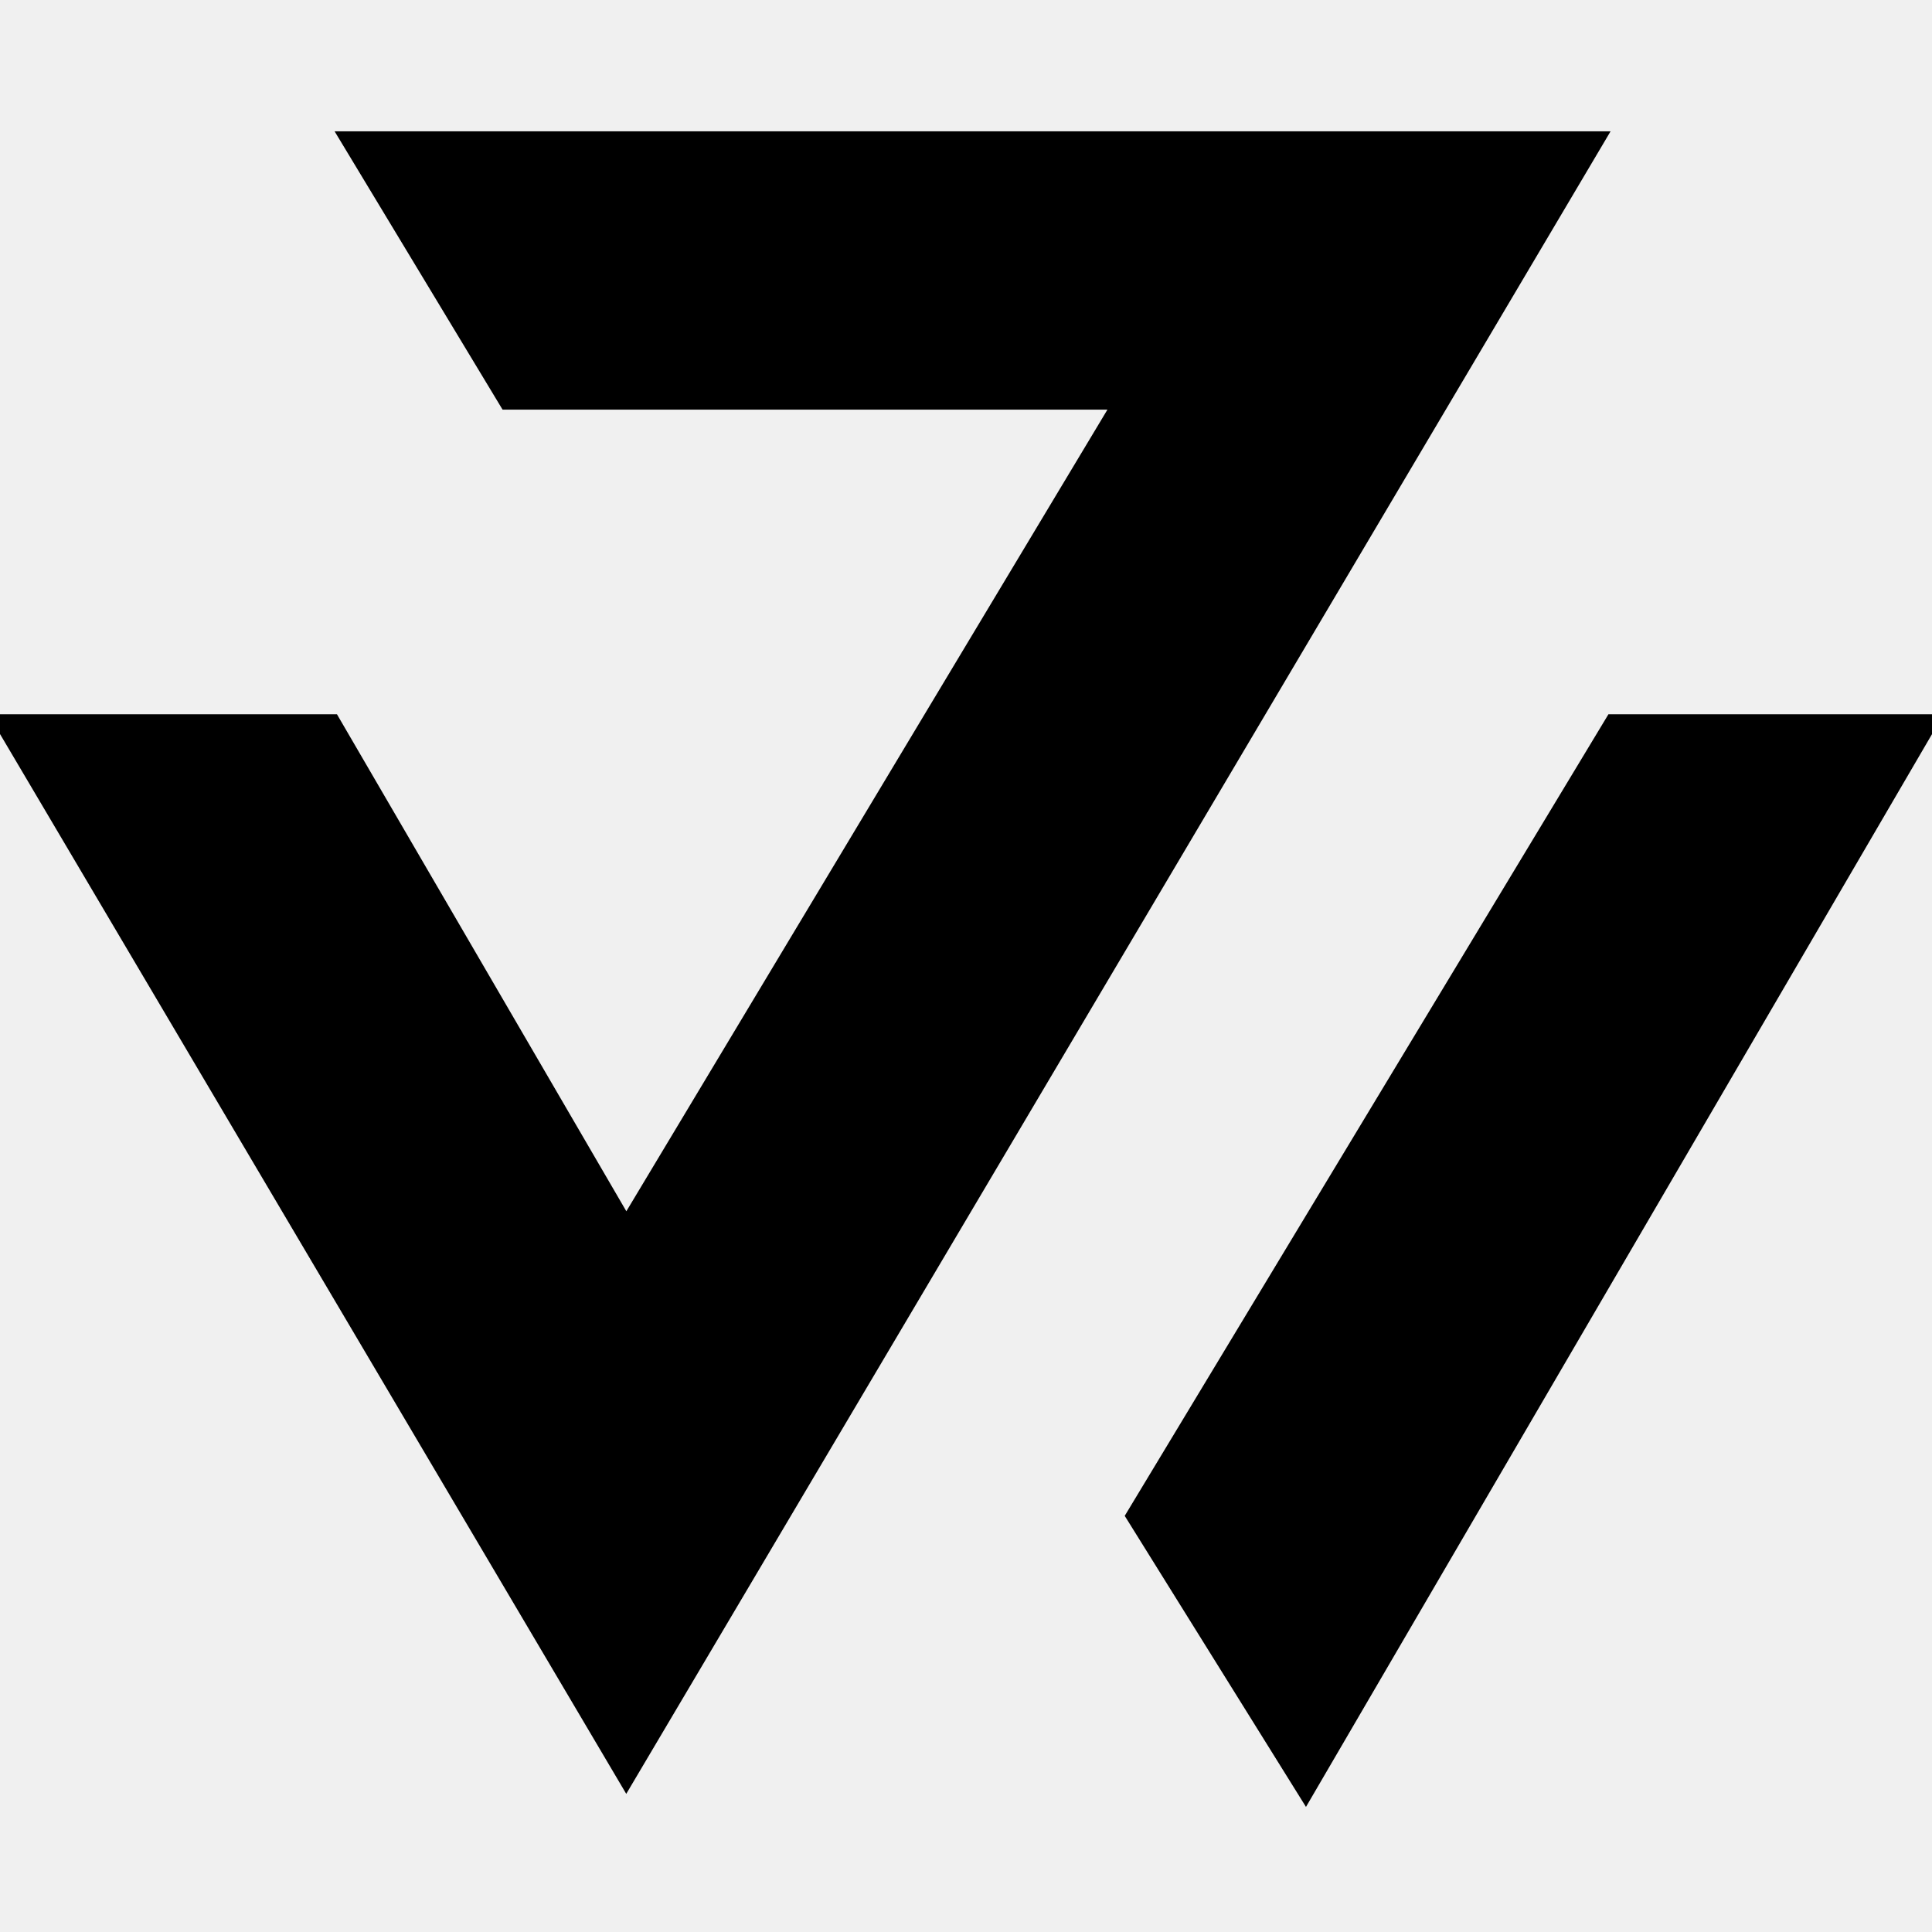
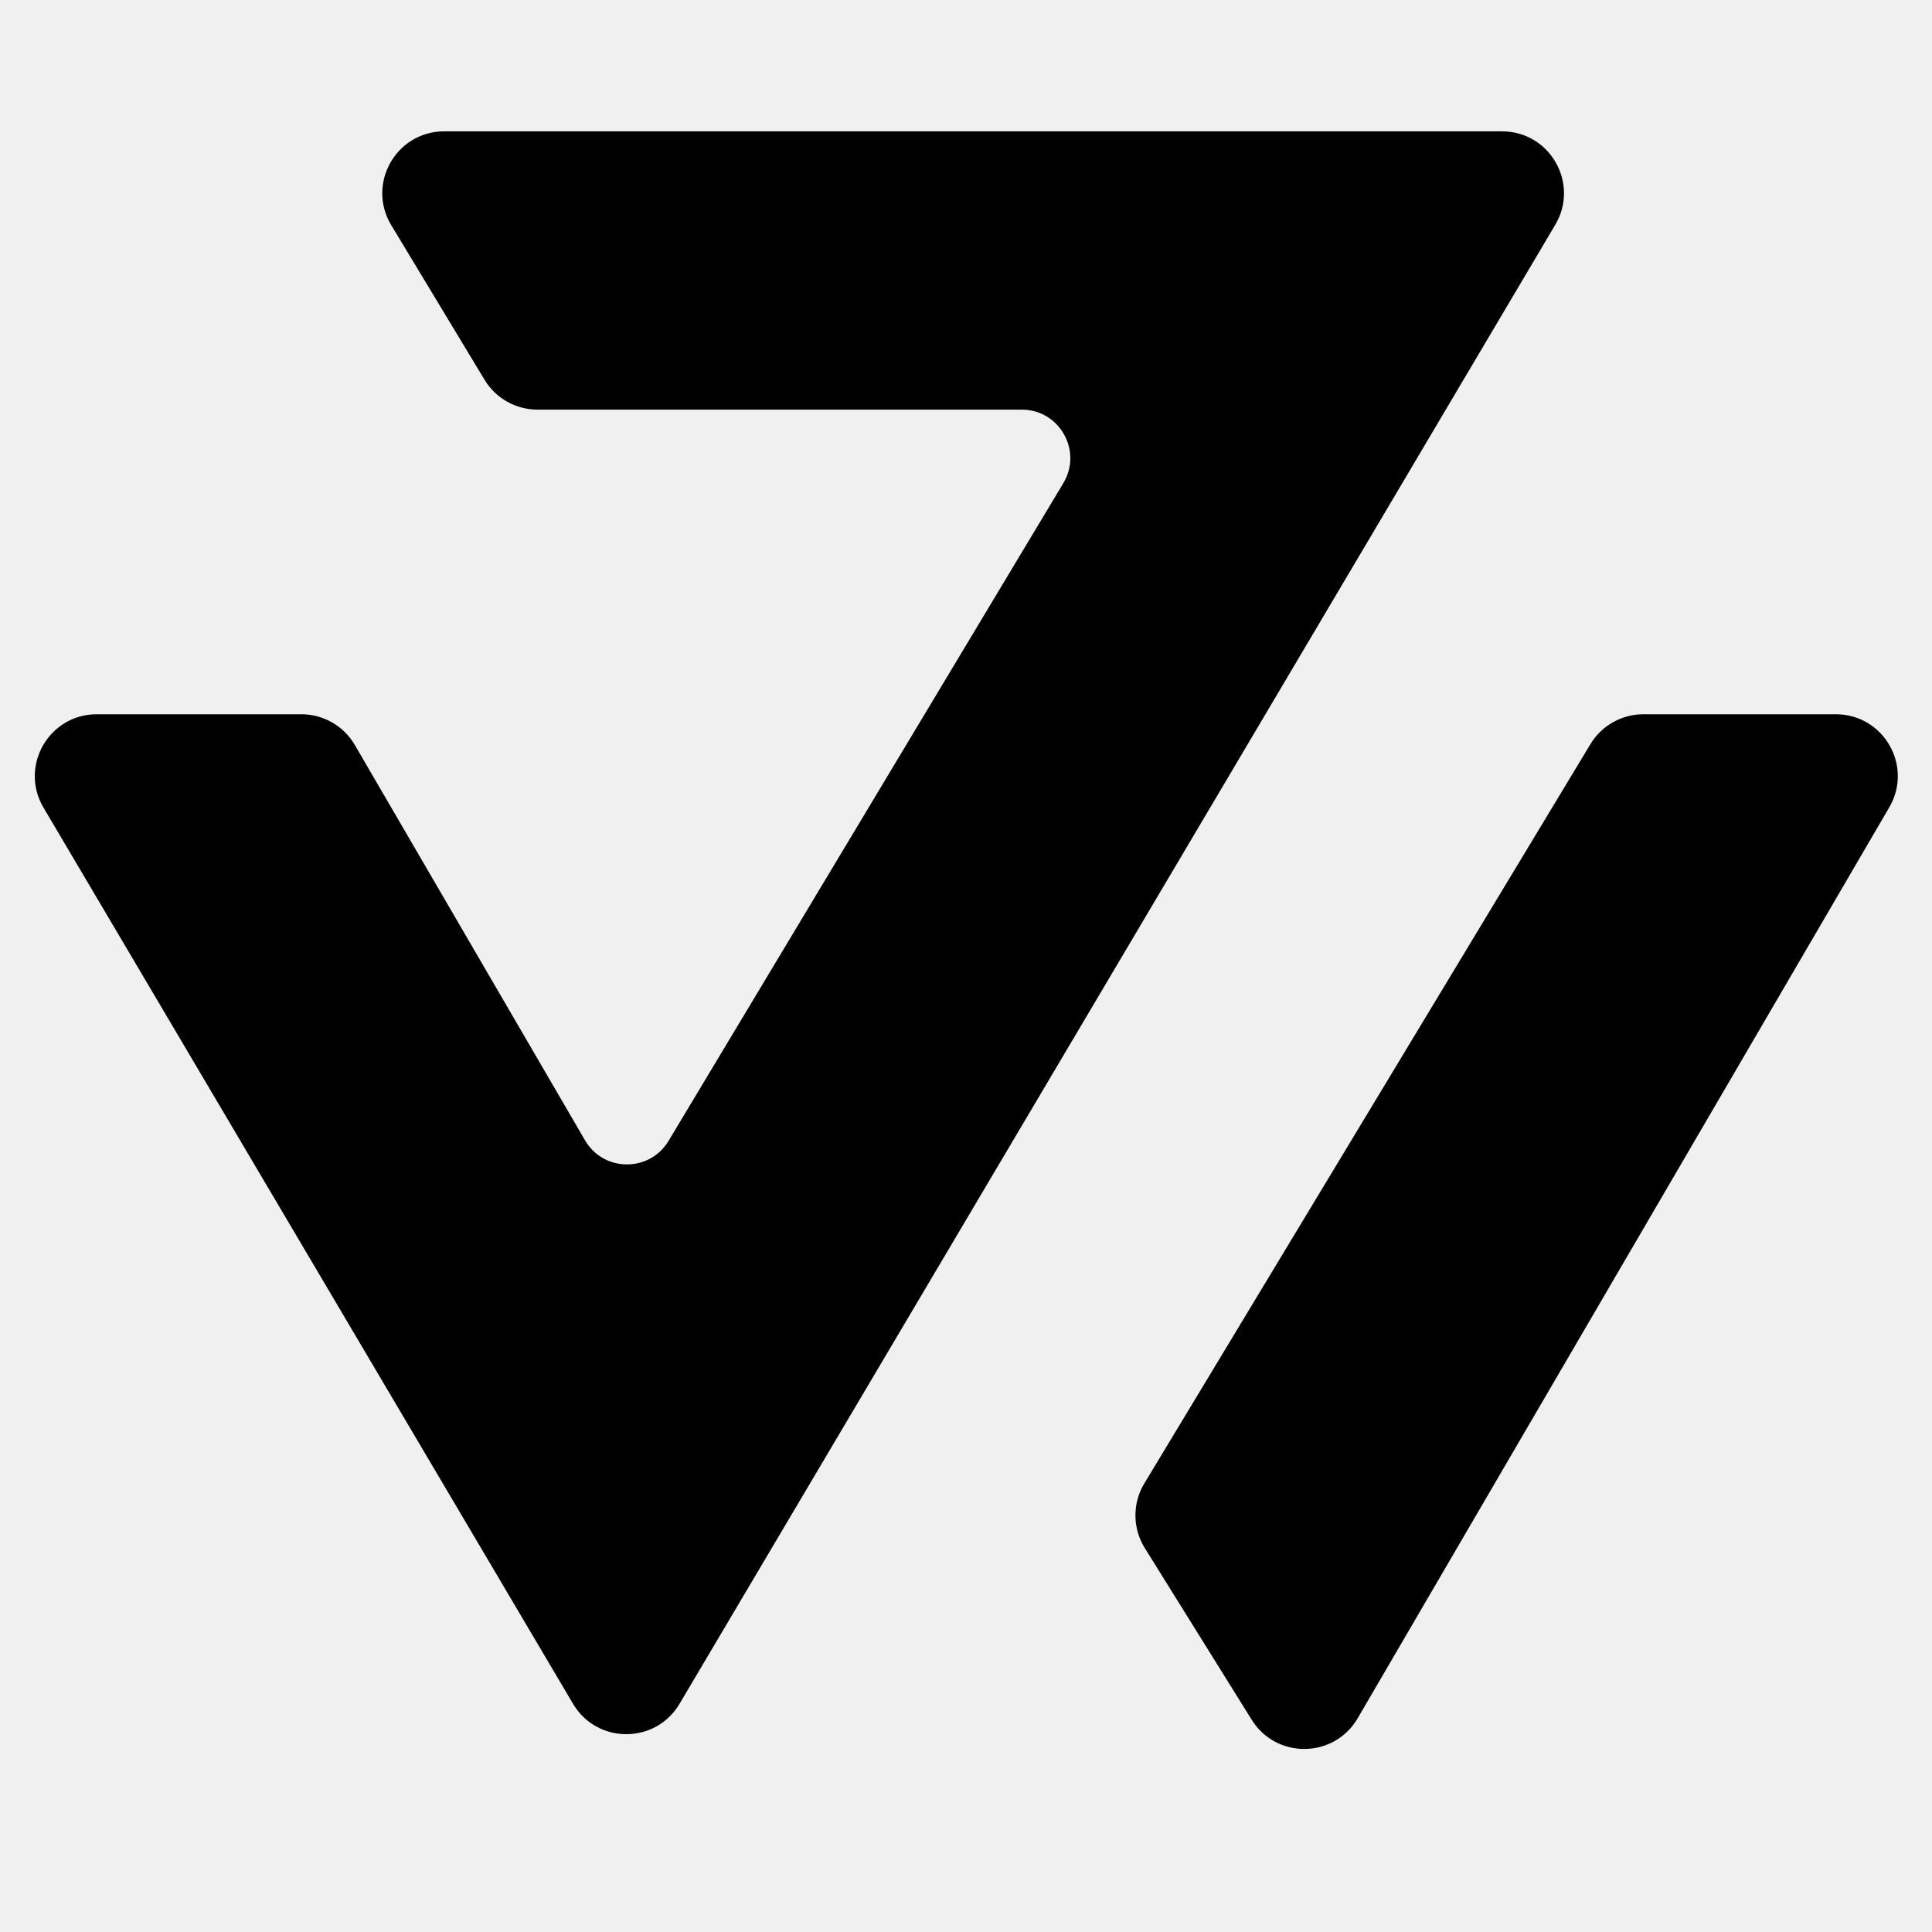
- <svg xmlns="http://www.w3.org/2000/svg" viewBox="0 0 40 40" fill="none">
-   <g clip-path="url(#clip0_4_7)">
-     <path d="M10.483 8.343L7.172 2.857H33.103L12.966 36.869L0 14.926H6.897L12.966 25.349L23.172 8.343H10.483Z" fill="currentColor" />
-     <path d="M33.379 14.926H40L27.035 37.143L23.448 31.383L33.379 14.926Z" fill="currentColor" />
-     <path d="M10.483 8.343L7.172 2.857H33.103L12.966 36.869L0 14.926H6.897L12.966 25.349L23.172 8.343H10.483Z" stroke="currentColor" stroke-width="0.276" />
-     <path d="M33.379 14.926H40L27.035 37.143L23.448 31.383L33.379 14.926Z" stroke="currentColor" stroke-width="0.276" />
-   </g>
-   <defs>
-     <clipPath id="clip0_4_7">
-       <rect width="40" height="40" fill="white" />
-     </clipPath>
-   </defs>
+ <svg xmlns="http://www.w3.org/2000/svg" width="280" height="280" viewBox="0 0 280 280" fill="none">
+   <path d="M77.895 58.4C75.093 58.4 72.494 56.933 71.046 54.533L57.529 32.133C54.311 26.802 58.151 20 64.378 20H217.69C223.888 20 227.732 26.743 224.574 32.076L97.65 246.442C94.55 251.677 86.973 251.673 83.878 246.436L7.132 116.55C3.981 111.217 7.825 104.48 14.019 104.48H43.677C46.524 104.48 49.157 105.994 50.59 108.454L83.95 165.746C87.012 171.005 94.591 171.055 97.722 165.838L154.934 70.517C158.135 65.185 154.294 58.4 148.075 58.4H77.895Z" fill="currentColor" />
+   <path d="M231.322 108.347C232.77 105.947 235.368 104.48 238.171 104.48H266.069C272.244 104.48 276.091 111.179 272.978 116.512L195.929 248.54C192.893 253.743 185.412 253.85 182.228 248.736L166.73 223.843C165.139 221.289 165.117 218.058 166.672 215.481L231.322 108.347Z" fill="currentColor" />
+   <path d="M77.895 58.4C75.093 58.4 72.494 56.933 71.046 54.533L57.529 32.133C54.311 26.802 58.151 20 64.378 20H217.69C223.888 20 227.732 26.743 224.574 32.076L97.65 246.442C94.55 251.677 86.973 251.673 83.878 246.436L7.132 116.55C3.981 111.217 7.825 104.48 14.019 104.48H43.677C46.524 104.48 49.157 105.994 50.59 108.454L83.95 165.746C87.012 171.005 94.591 171.055 97.722 165.838L154.934 70.517C158.135 65.185 154.294 58.4 148.075 58.4H77.895Z" stroke="currentColor" stroke-width="1.931" />
+   <path d="M231.322 108.347C232.77 105.947 235.368 104.48 238.171 104.48H266.069C272.244 104.48 276.091 111.179 272.978 116.512L195.929 248.54C192.893 253.743 185.412 253.85 182.228 248.736L166.73 223.843C165.139 221.289 165.117 218.058 166.672 215.481L231.322 108.347Z" stroke="currentColor" stroke-width="1.931" />
</svg>
